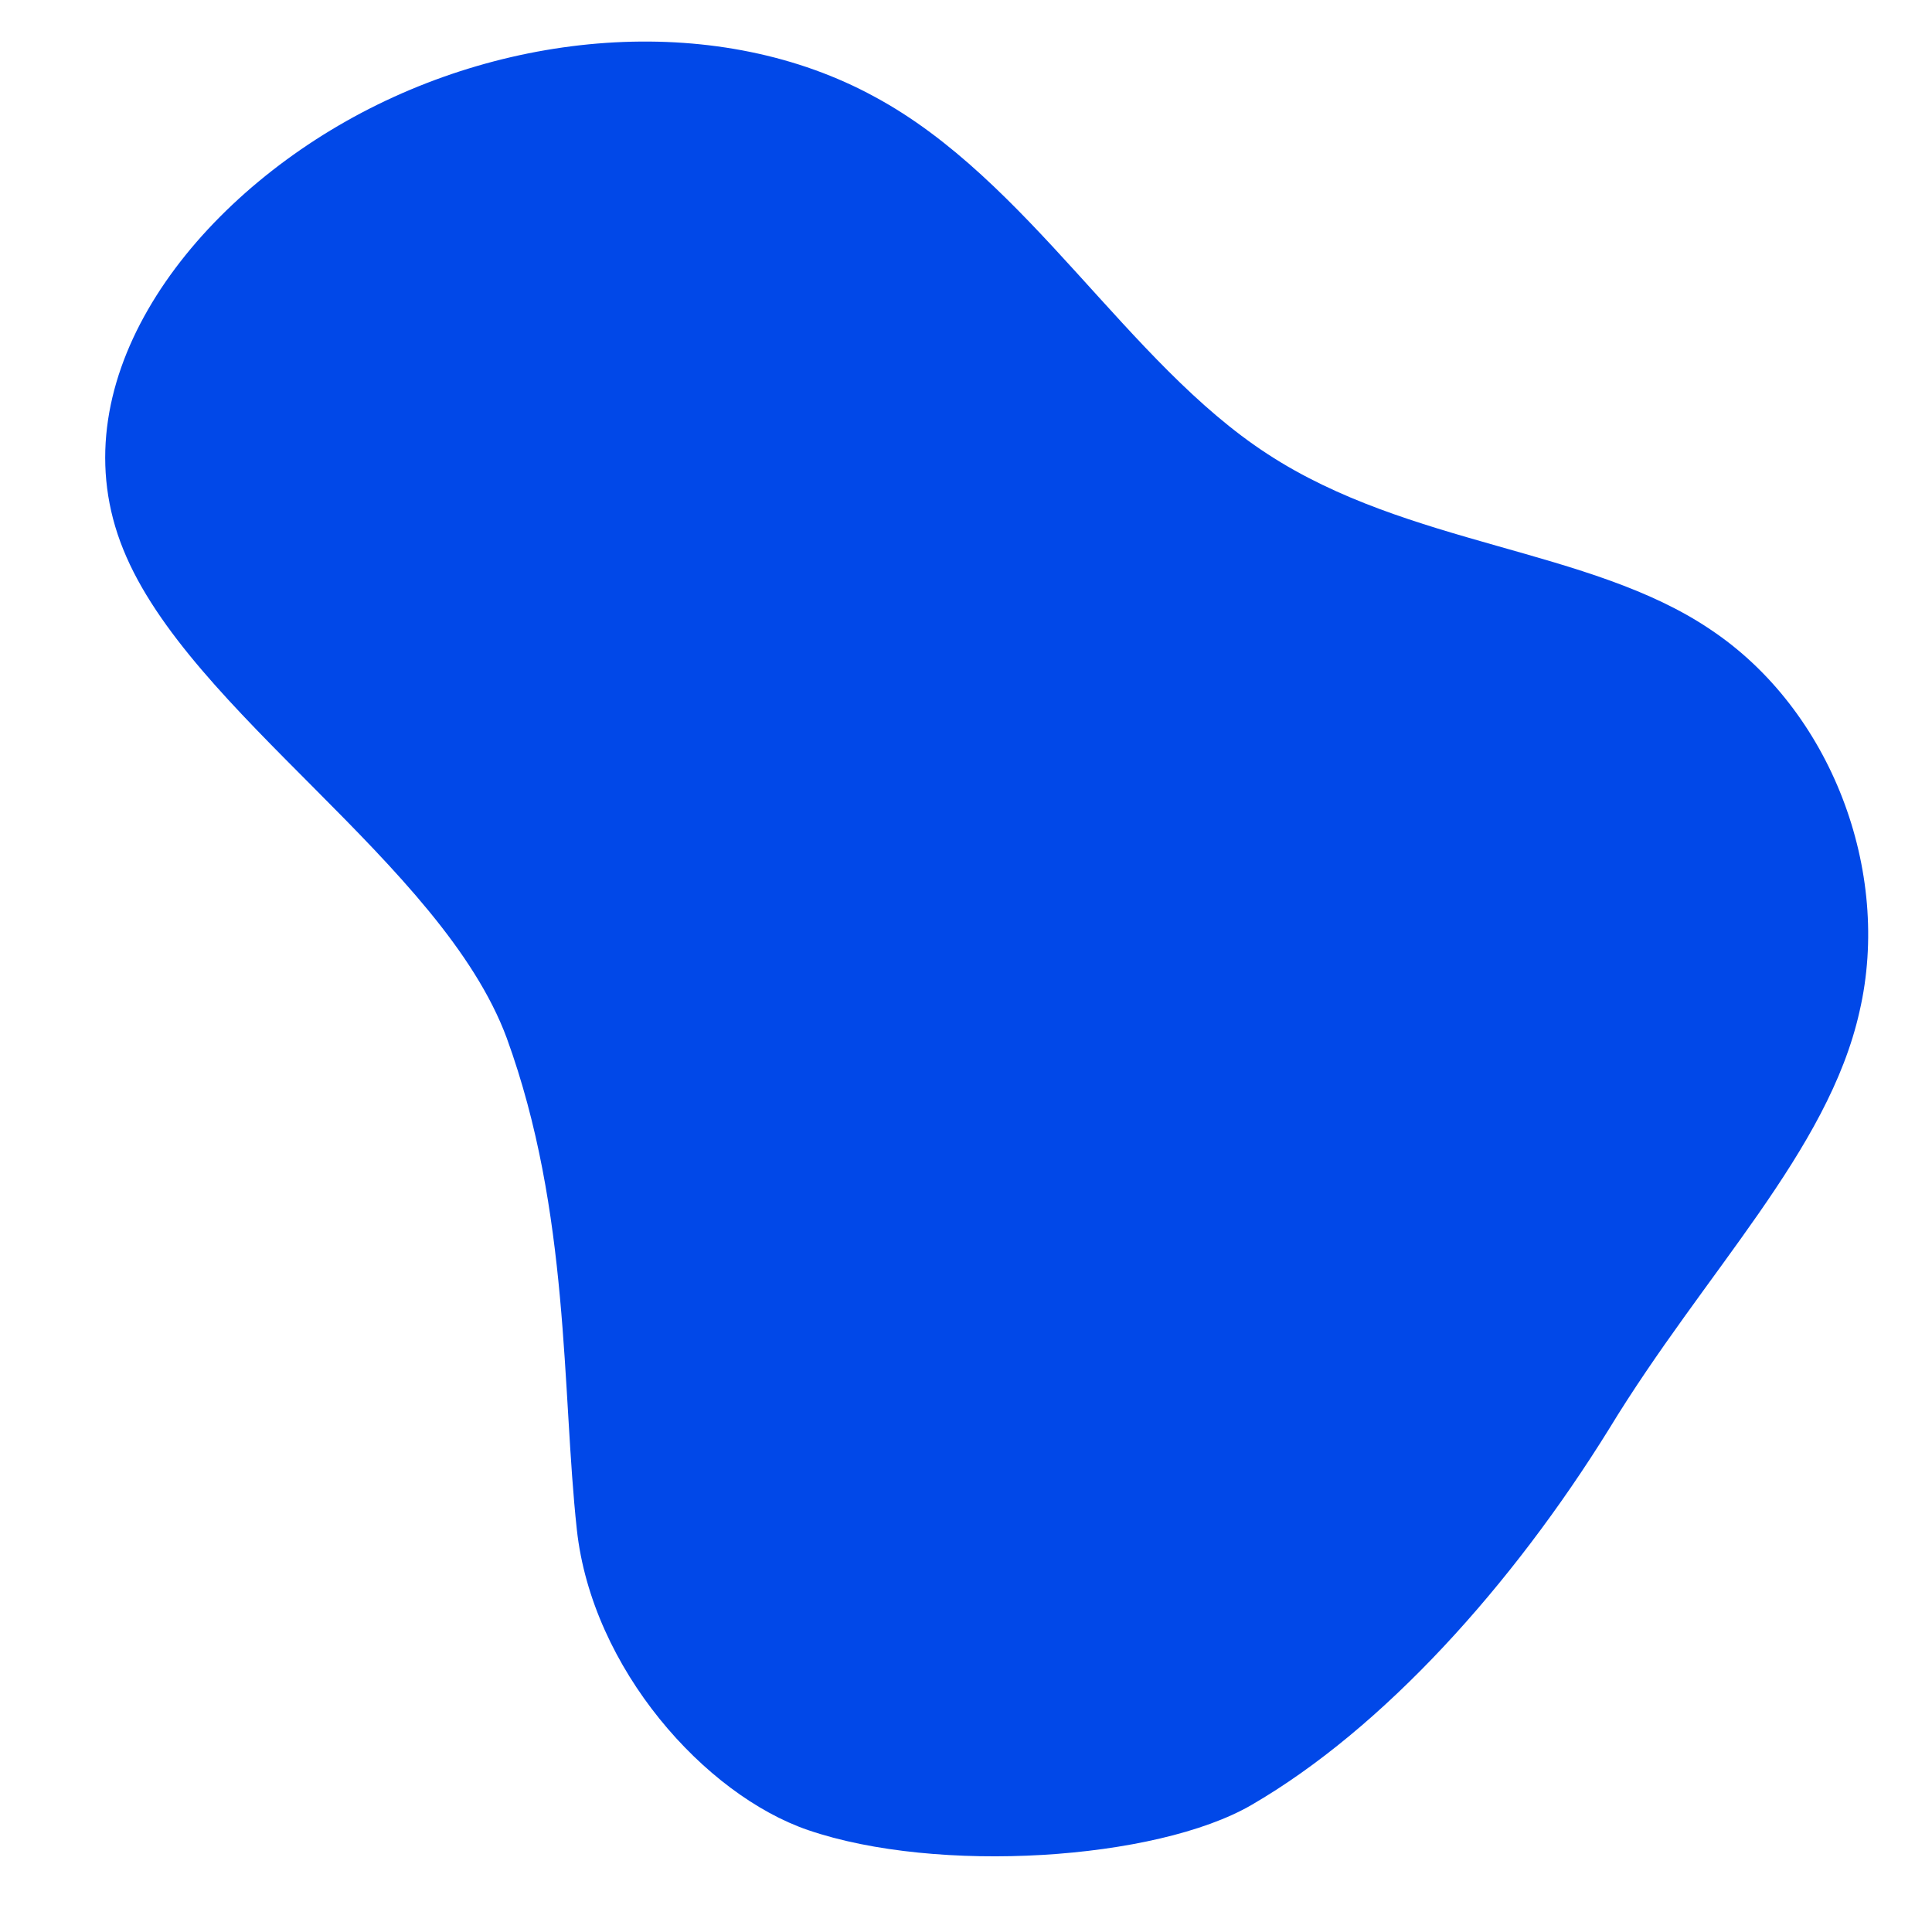
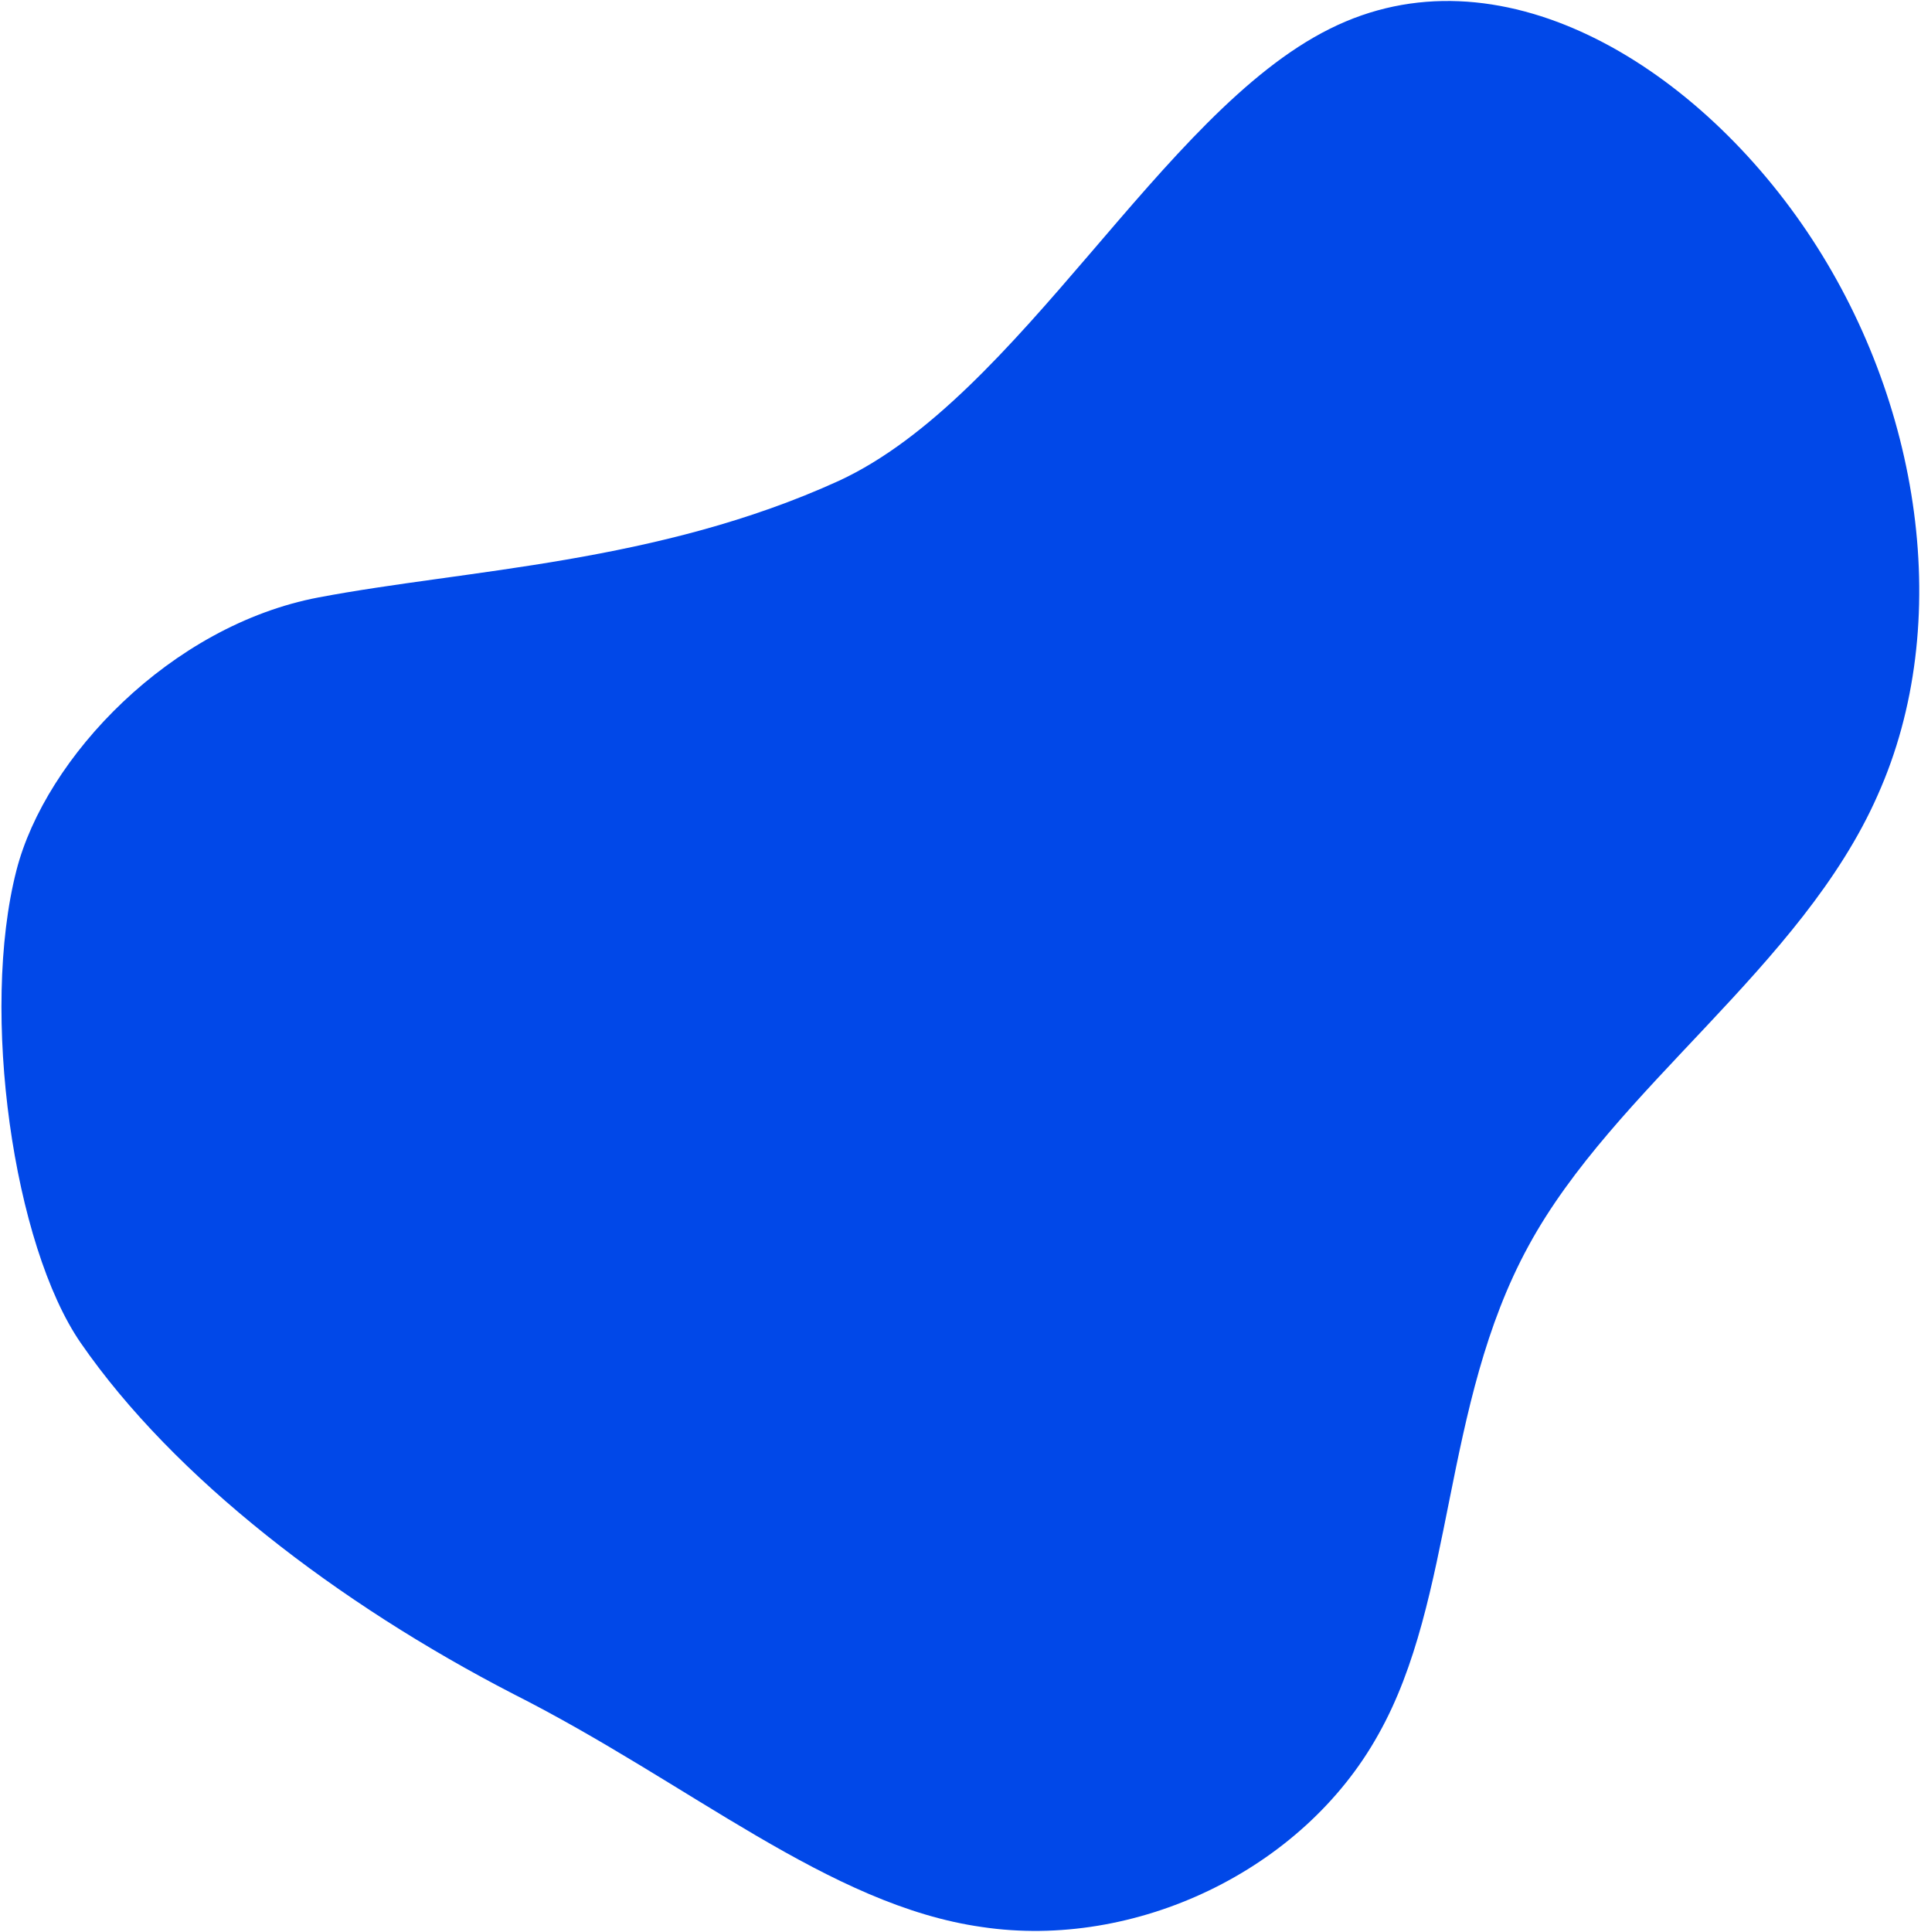
- <svg xmlns="http://www.w3.org/2000/svg" width="943" height="938" viewBox="0 0 943 938" fill="#0148E8">
-   <path d="M834.724 307.17C775.767 267.395 687.612 266.666 618.629 221.568C550.179 177.078 502.099 87.748 426.948 47.261C351.842 6.212 249.711 13.442 168.913 59.176C88.116 104.91 28.077 189.102 60.142 268.104C92.163 347.669 215.756 421.436 247.333 506.631C278.332 591.78 274.152 678.563 281.552 746.554C288.951 814.546 344.172 876.017 394.395 893.231C457.458 914.847 564.231 908.012 610.812 880.994C675.282 843.6 738.116 773.659 785.333 697.518C832.017 620.769 892.363 562.091 907.635 493.624C923.484 425.202 893.725 346.382 834.724 307.17Z" />
+ <svg xmlns="http://www.w3.org/2000/svg" width="873" height="878" viewBox="0 0 873 878" fill="#0148E8">
+   <path d="M626.374 788.365C661.385 726.46 655.173 638.521 694.701 566.203C733.665 494.463 818.933 439.501 853.379 361.397C888.39 283.293 873.144 182.047 821.192 105.1C769.241 28.153 680.584 -25.073 604.351 13.111C527.553 51.295 463.743 180.311 381.298 218.495C298.853 256.101 212.01 258.765 144.812 271.493C77.614 284.221 20.68 344.109 7.472 395.531C-9.112 460.1 6.105 566.004 36.706 610.314C79.058 671.64 153.727 728.775 233.349 769.851C313.535 810.35 376.78 865.89 446.237 875.726C515.694 886.14 591.928 850.27 626.374 788.365Z" />
</svg>
